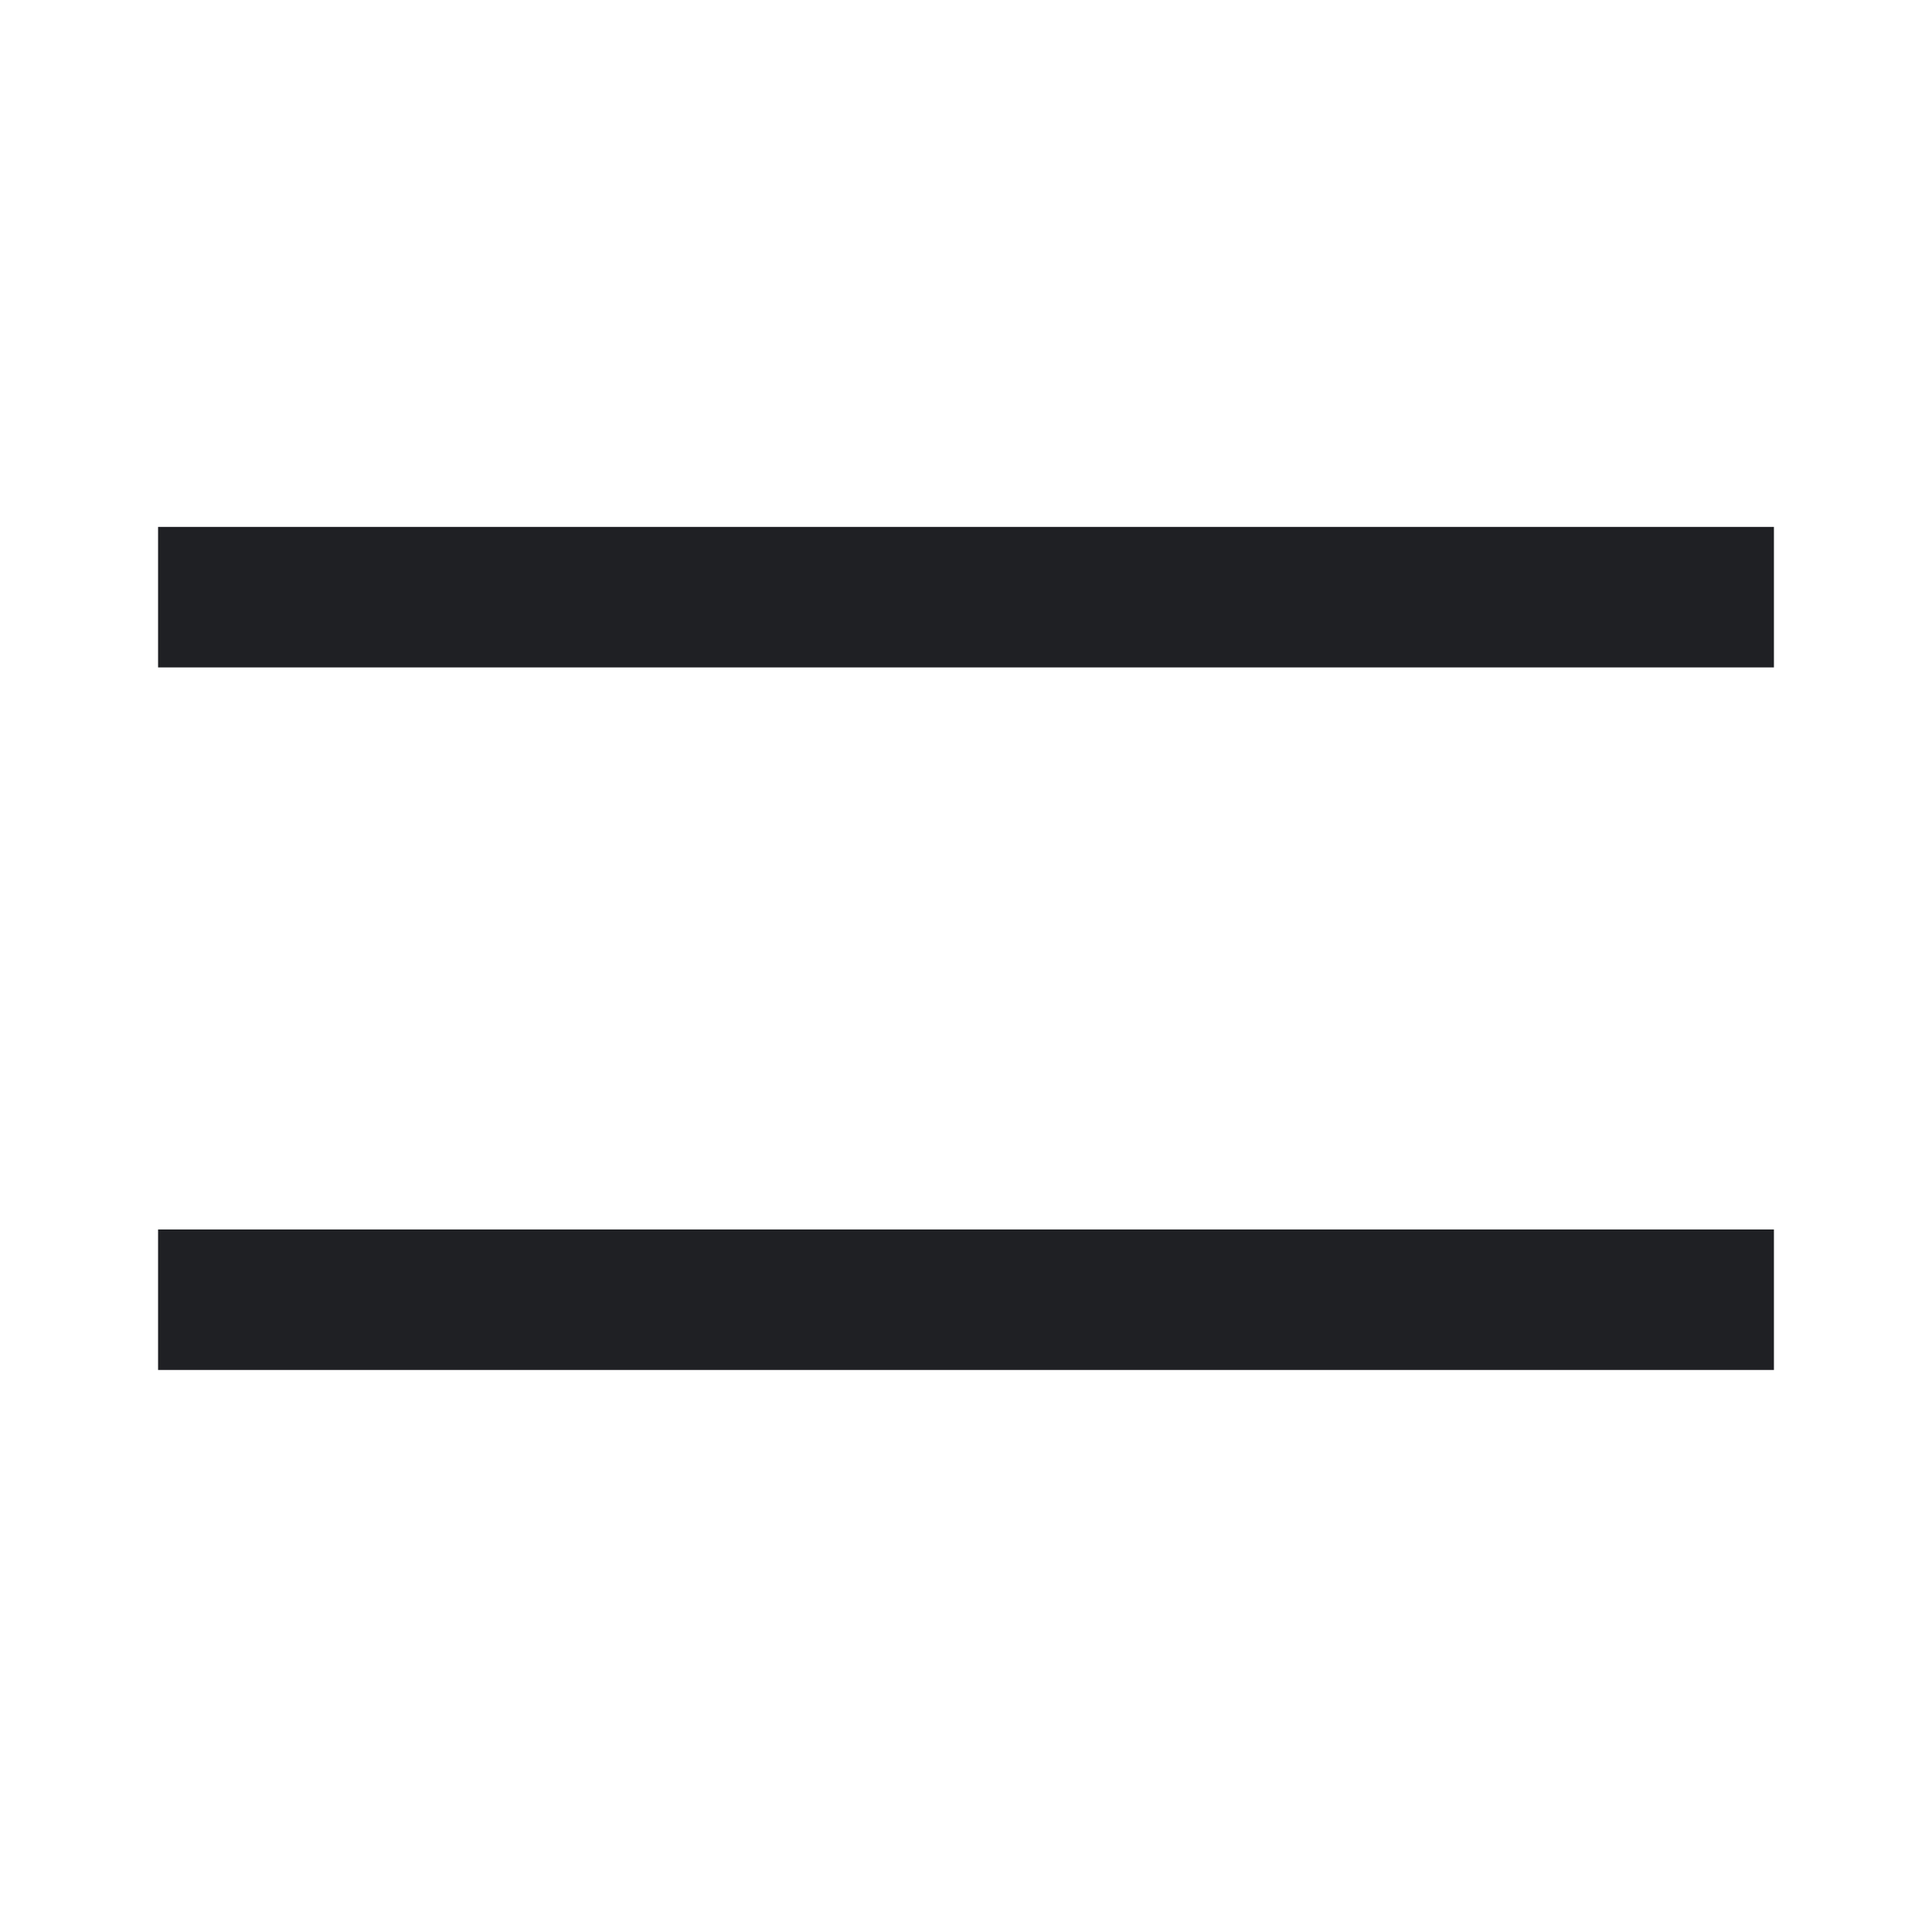
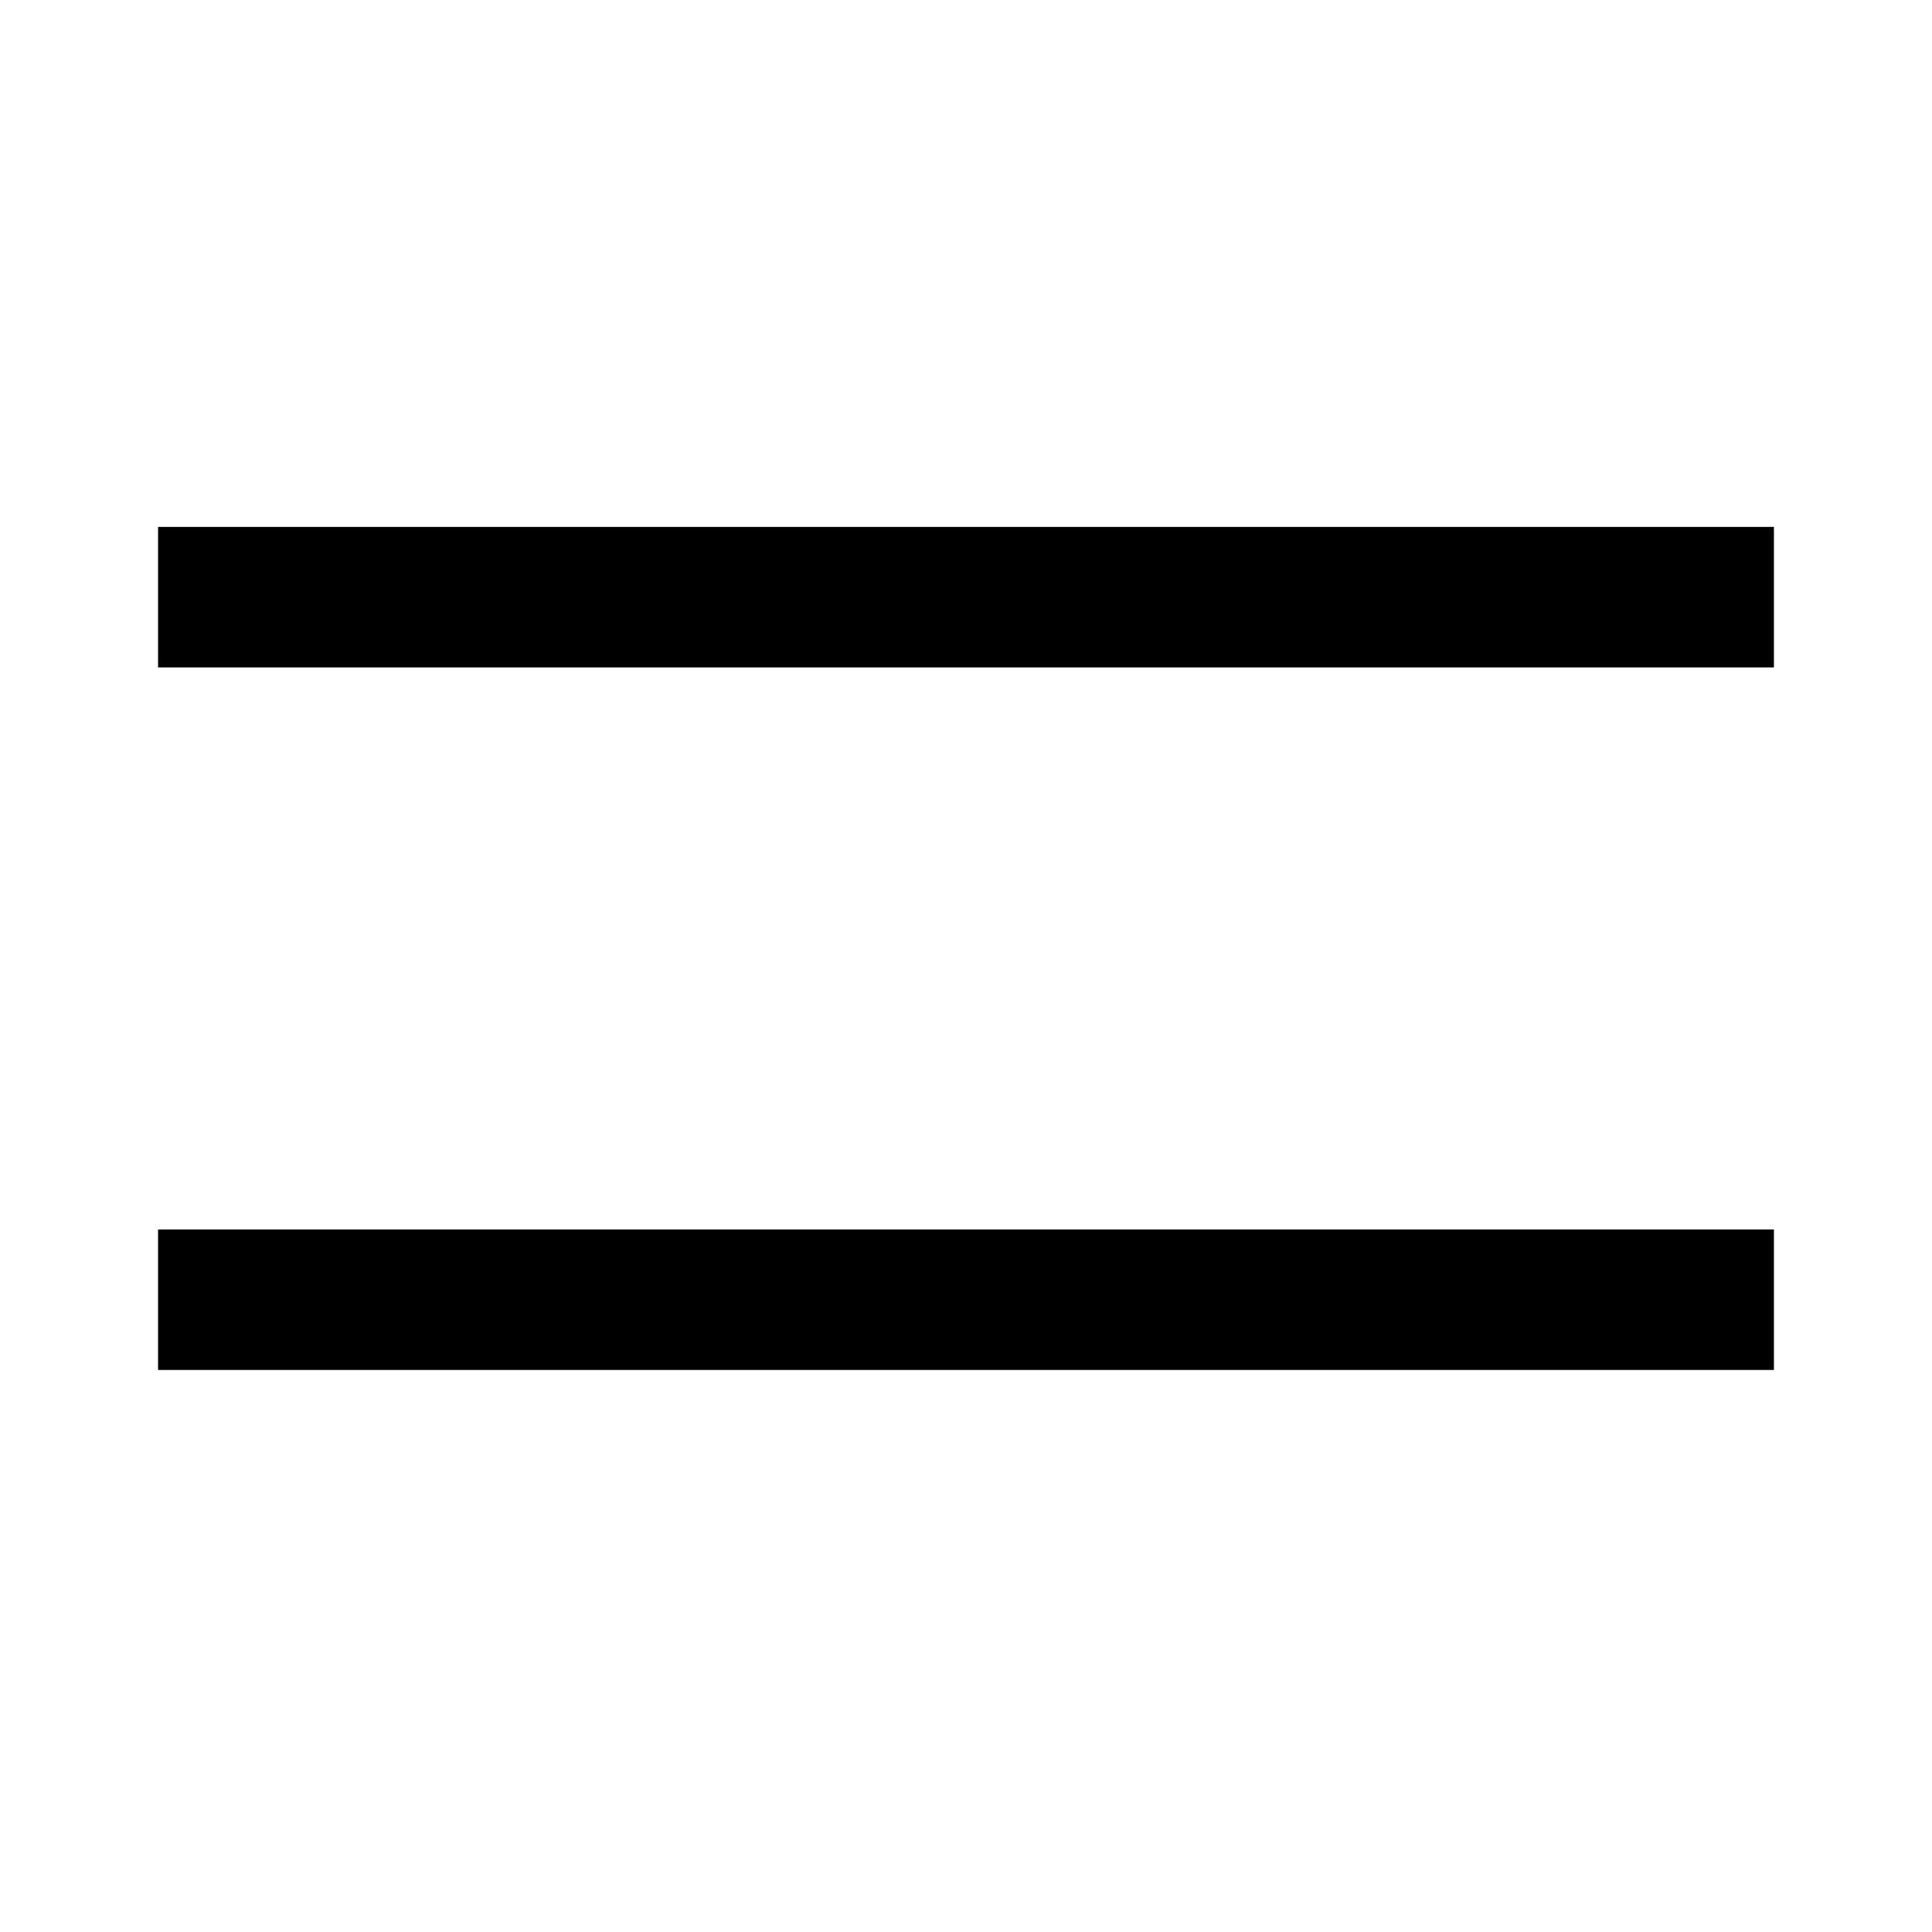
<svg xmlns="http://www.w3.org/2000/svg" viewBox="0 0 54 55" width="27" height="27">
  <g fill="none" fill-rule="evenodd">
    <path d="M0 0h54v54H0z" />
-     <path fill="#1F2024" d="M4 15h46v4H4zM4 35h46v4H4z" />
+     <path fill="black" d="M4 15h46v4H4zM4 35h46v4H4z" />
  </g>
</svg>
